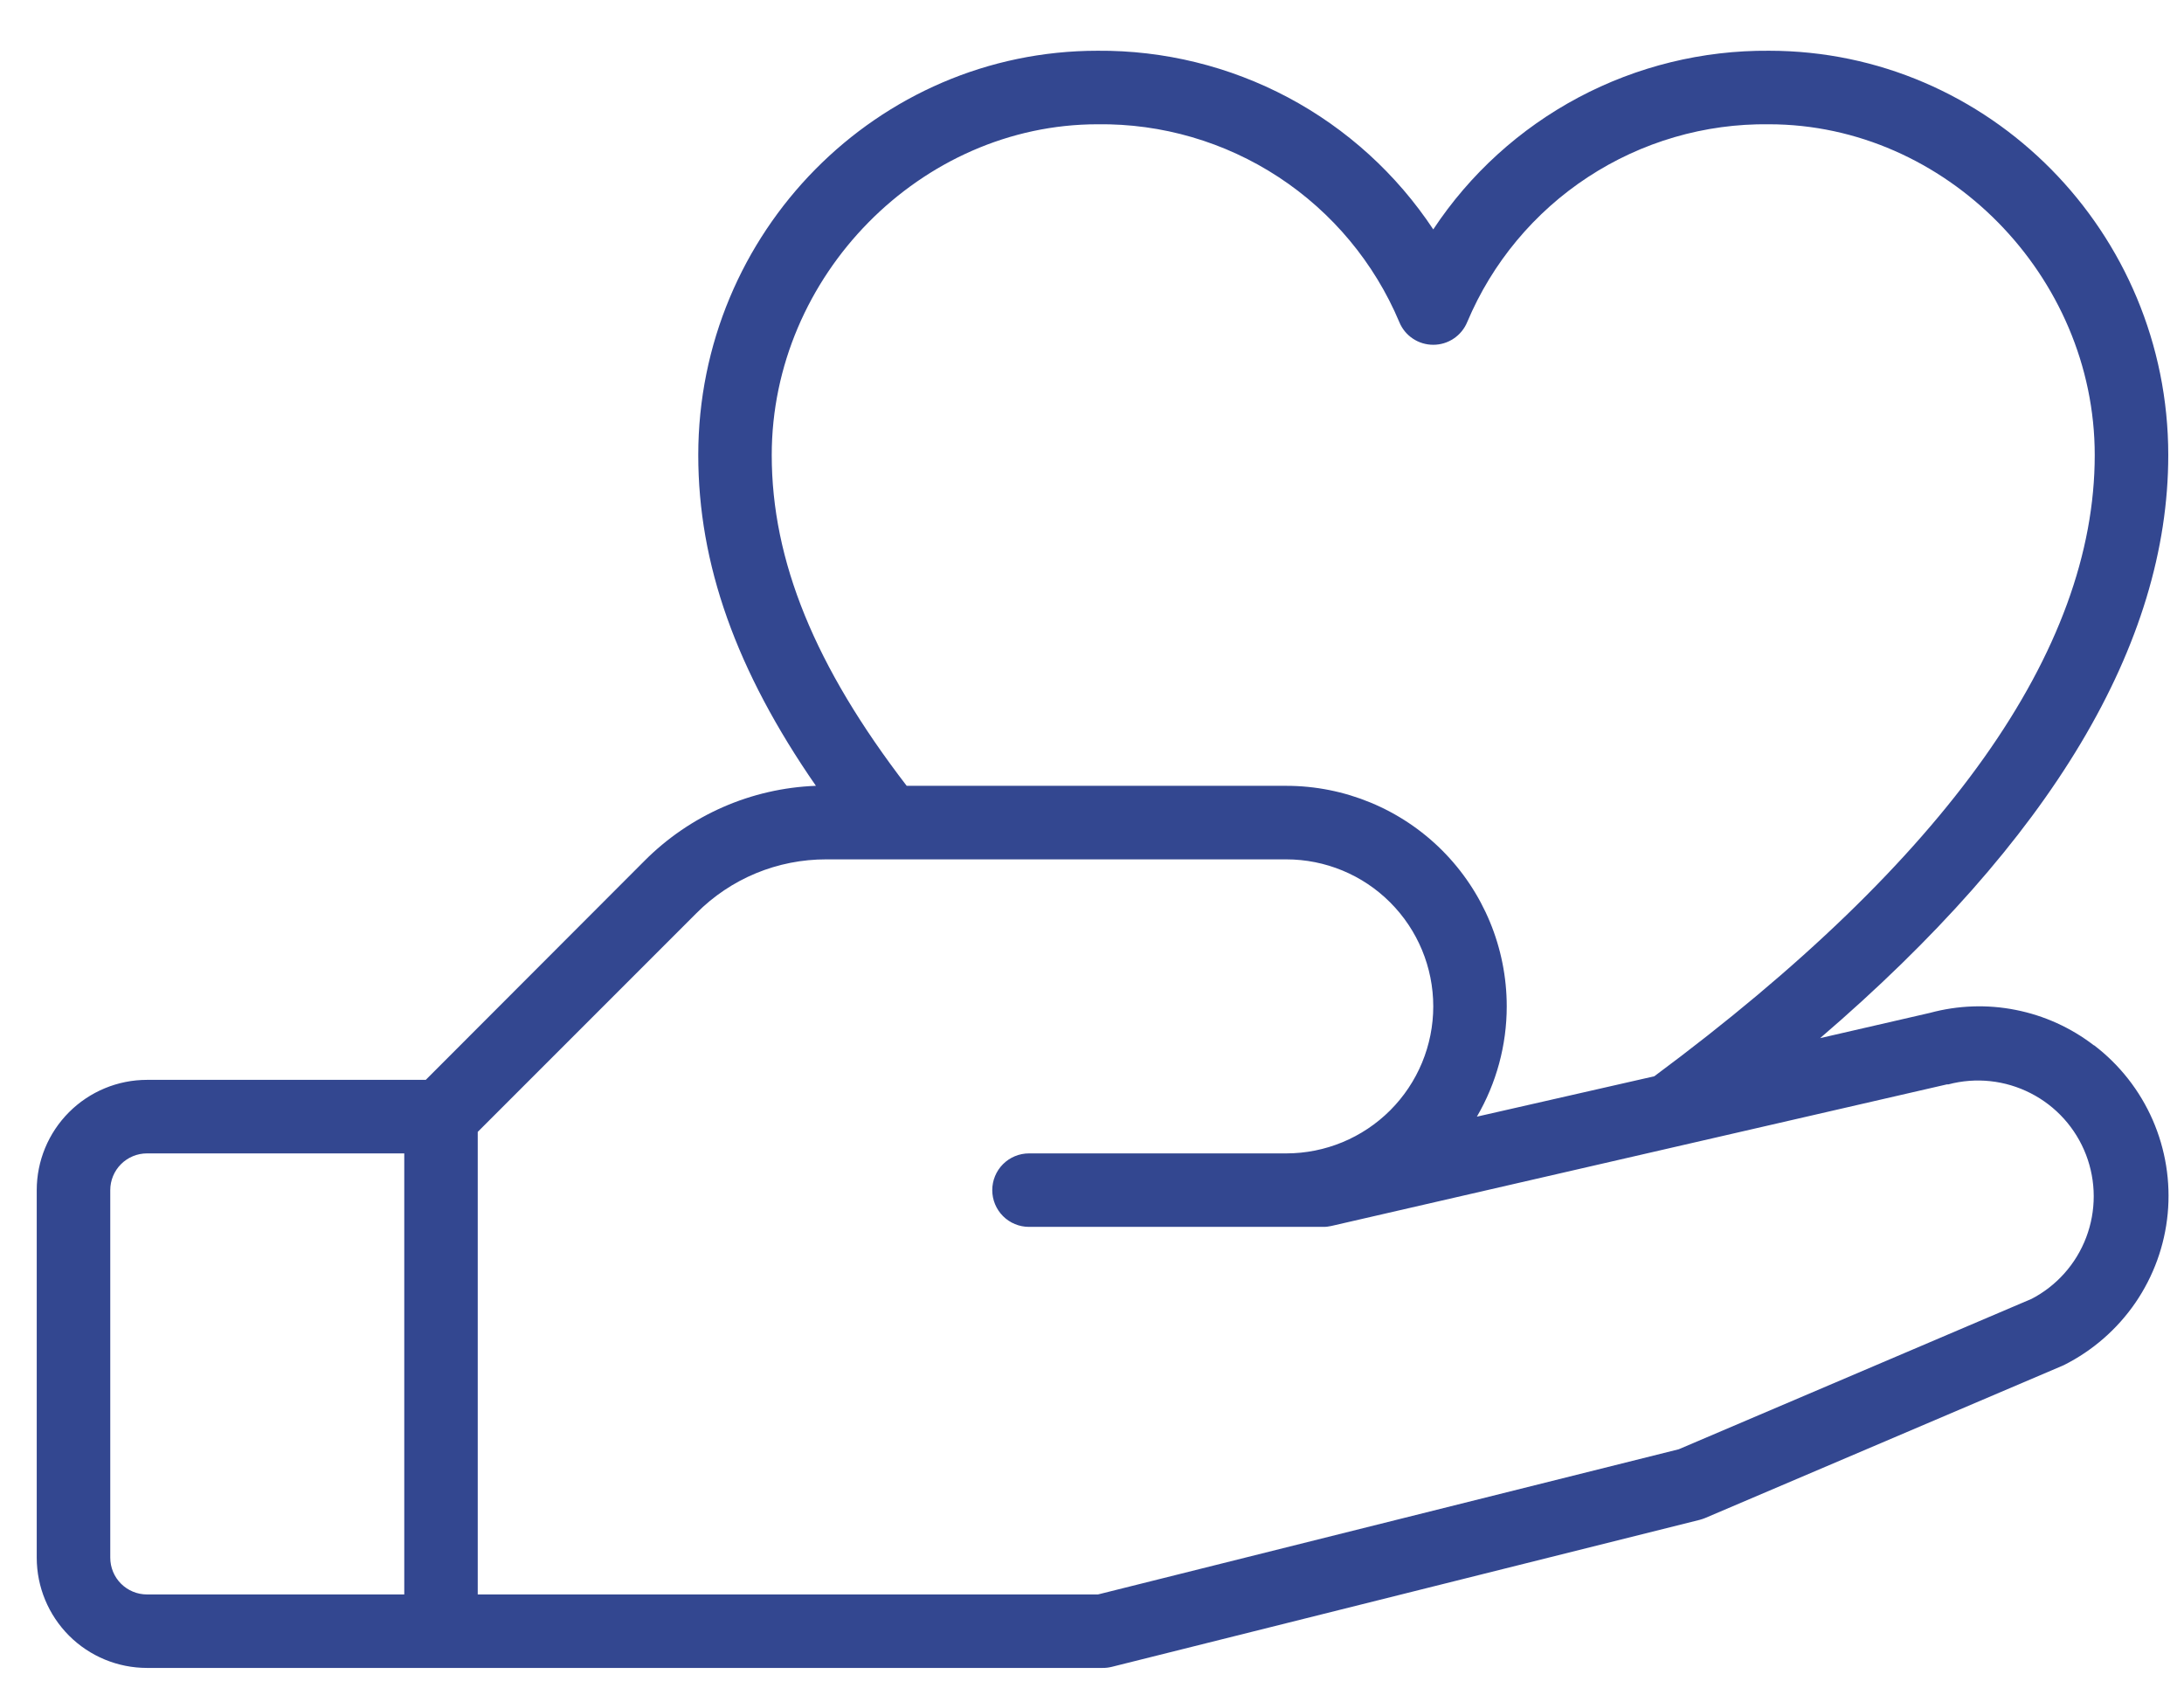
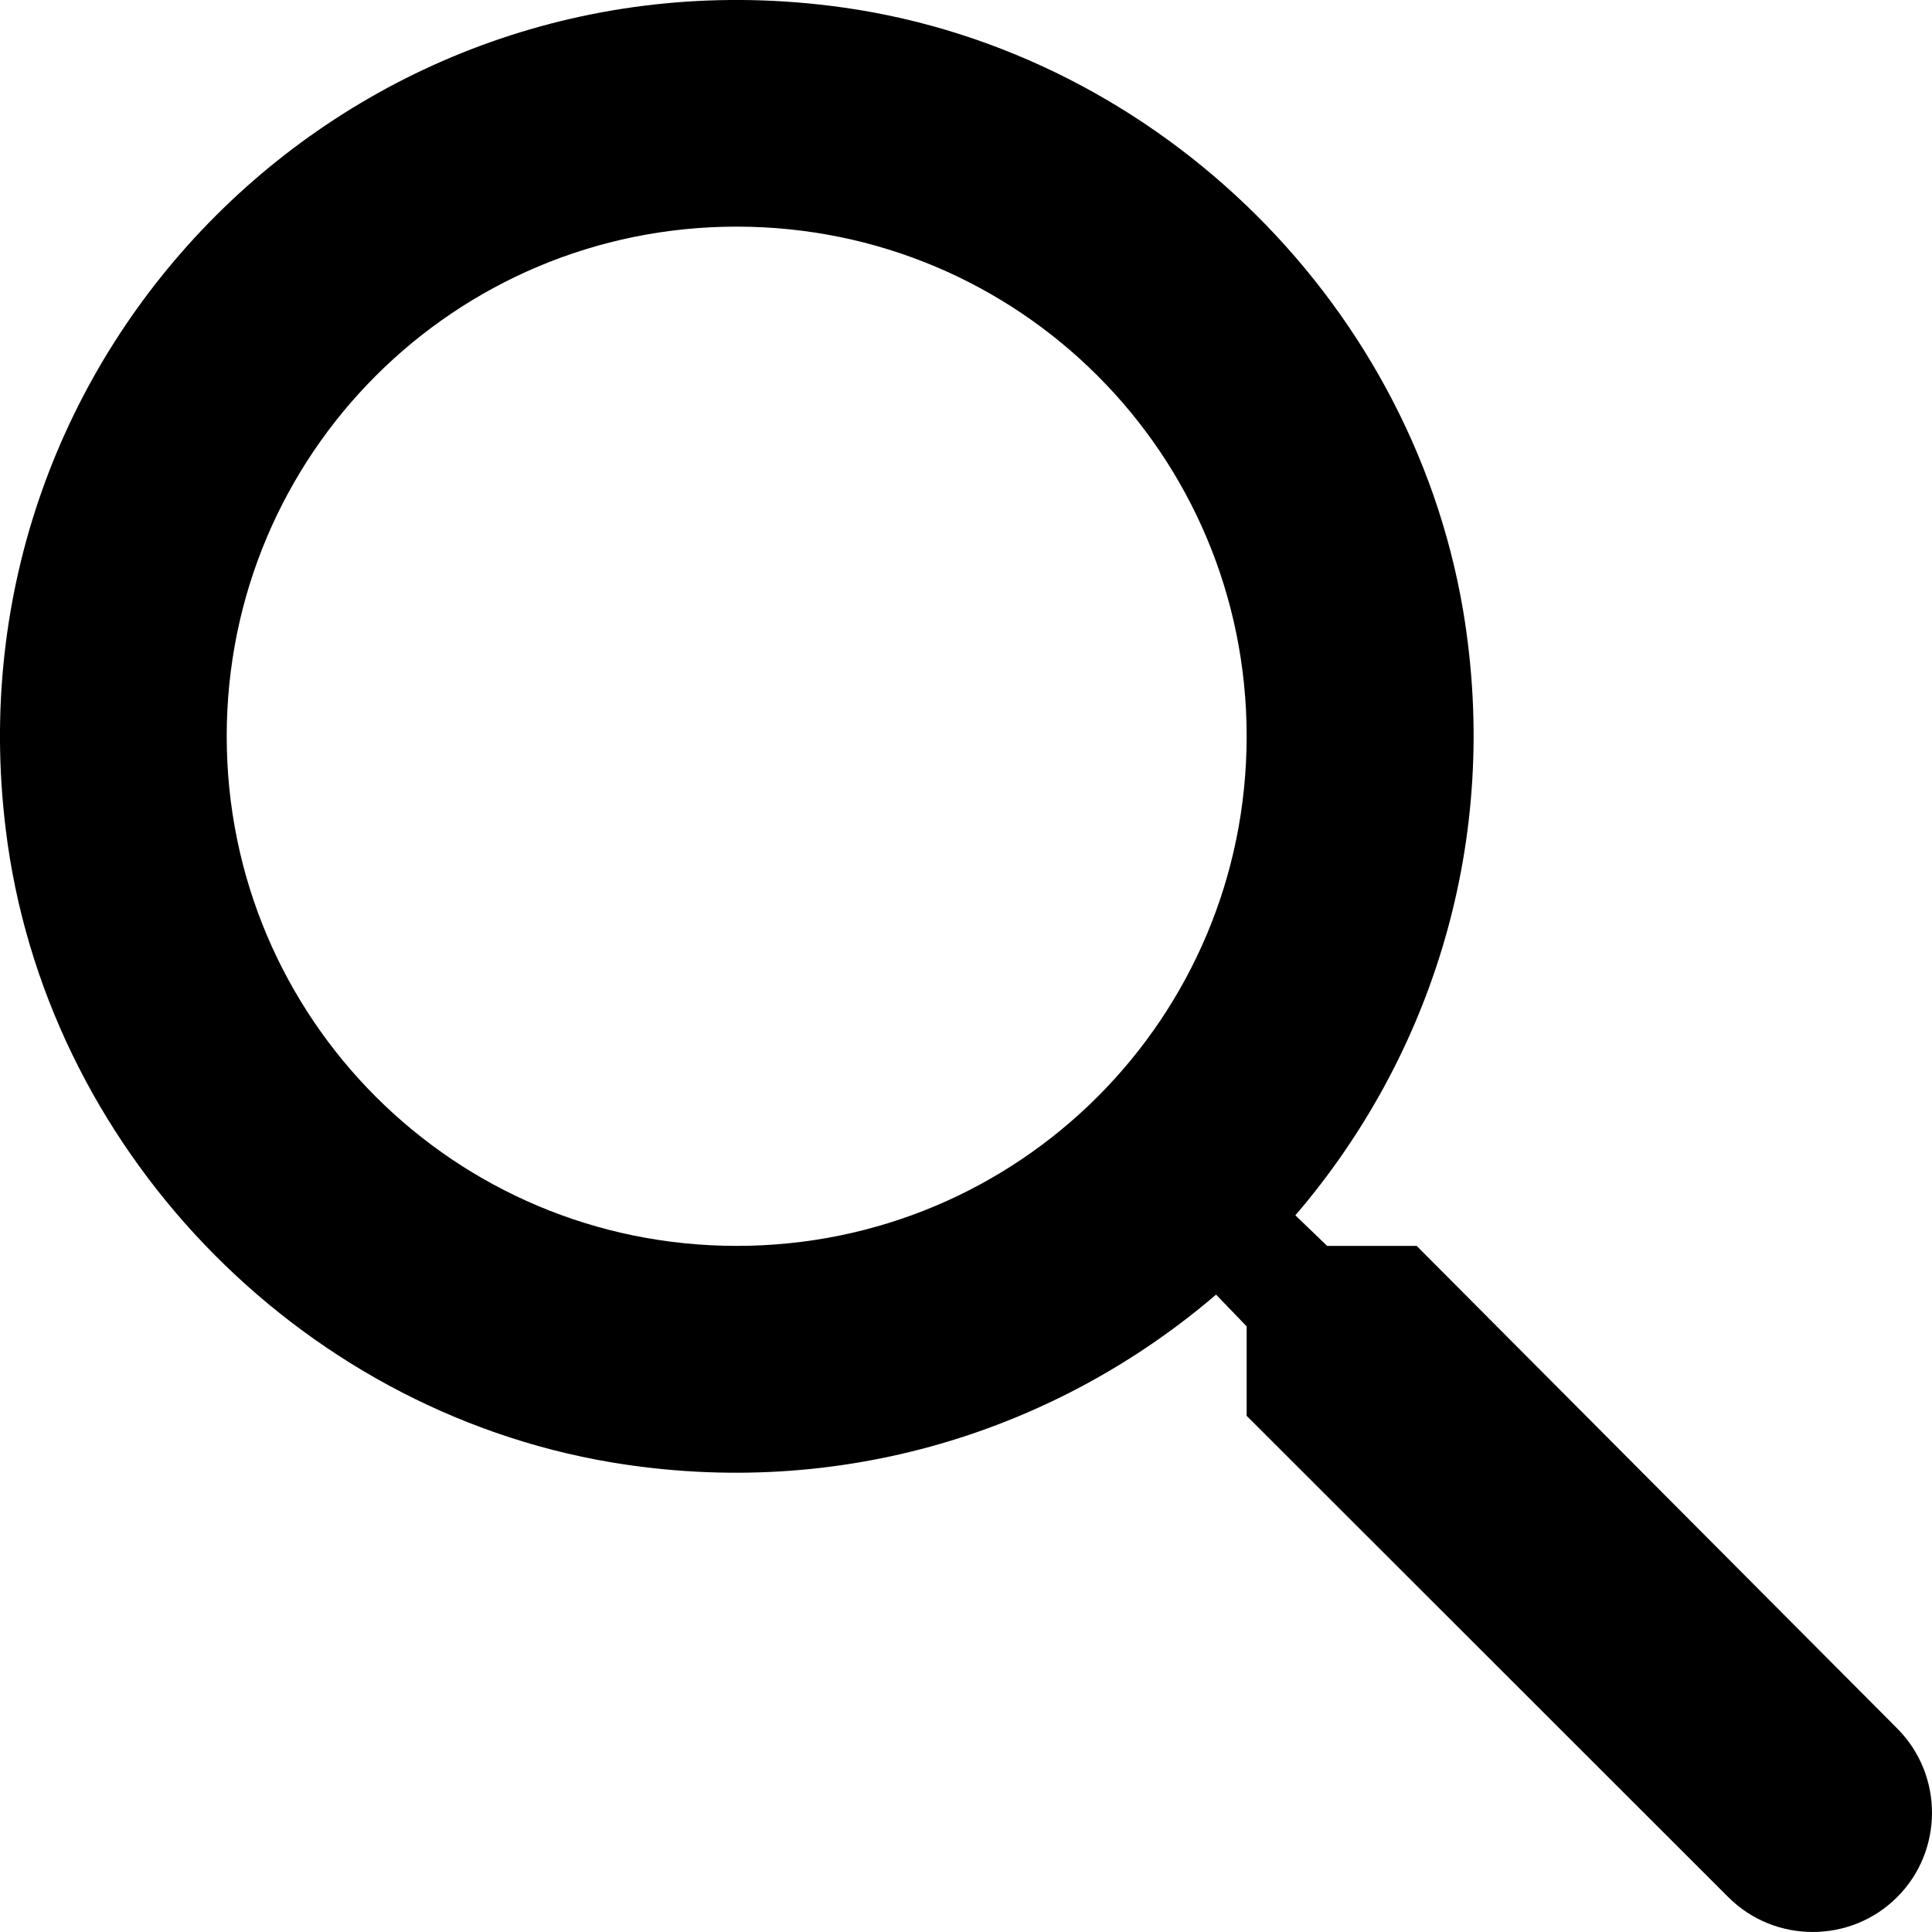
- <svg xmlns="http://www.w3.org/2000/svg" width="39" height="30" viewBox="0 0 39 30" fill="none">
-   <path d="M37.39 18.664C36.98 18.349 36.502 18.132 35.994 18.032C35.487 17.931 34.962 17.95 34.463 18.085L32.502 18.536C36.629 14.996 38.719 11.501 38.719 8.125C38.719 4.145 35.52 0.906 31.589 0.906C30.403 0.897 29.233 1.184 28.187 1.74C27.14 2.297 26.248 3.107 25.594 4.096C24.939 3.107 24.048 2.297 23.001 1.74C21.954 1.184 20.785 0.897 19.599 0.906C15.668 0.906 12.469 4.145 12.469 8.125C12.469 10.069 13.143 11.971 14.57 14.031C13.416 14.074 12.322 14.553 11.507 15.372L7.603 19.281H2.625C2.103 19.281 1.602 19.489 1.233 19.858C0.864 20.227 0.656 20.728 0.656 21.25V27.812C0.656 28.335 0.864 28.835 1.233 29.205C1.602 29.574 2.103 29.781 2.625 29.781H19.688C19.743 29.782 19.798 29.775 19.852 29.762L30.352 27.137C30.385 27.128 30.418 27.117 30.45 27.104L36.819 24.39L36.855 24.374C37.368 24.117 37.807 23.734 38.132 23.261C38.456 22.788 38.655 22.24 38.709 21.669C38.763 21.098 38.67 20.522 38.441 19.997C38.211 19.471 37.851 19.012 37.395 18.664H37.39ZM19.599 2.219C20.746 2.204 21.872 2.533 22.832 3.162C23.791 3.791 24.542 4.692 24.987 5.749C25.036 5.87 25.12 5.973 25.228 6.045C25.336 6.118 25.464 6.156 25.594 6.156C25.724 6.156 25.851 6.118 25.959 6.045C26.067 5.973 26.151 5.87 26.201 5.749C26.646 4.692 27.396 3.791 28.356 3.162C29.316 2.533 30.441 2.204 31.589 2.219C34.742 2.219 37.406 4.924 37.406 8.125C37.406 11.615 34.76 15.344 29.541 19.217L26.373 19.938C26.722 19.34 26.906 18.661 26.906 17.969C26.906 16.924 26.491 15.923 25.753 15.184C25.015 14.446 24.013 14.031 22.969 14.031H16.191C14.551 11.899 13.781 10.012 13.781 8.125C13.781 4.924 16.446 2.219 19.599 2.219ZM1.969 27.812V21.25C1.969 21.076 2.038 20.909 2.161 20.786C2.284 20.663 2.451 20.594 2.625 20.594H7.219V28.469H2.625C2.451 28.469 2.284 28.4 2.161 28.277C2.038 28.154 1.969 27.987 1.969 27.812ZM36.279 23.191L29.977 25.877L19.607 28.469H8.531V20.21L12.436 16.305C12.74 15.999 13.101 15.757 13.499 15.592C13.898 15.427 14.325 15.343 14.756 15.344H22.969C23.665 15.344 24.333 15.62 24.825 16.113C25.317 16.605 25.594 17.273 25.594 17.969C25.594 18.665 25.317 19.333 24.825 19.825C24.333 20.317 23.665 20.594 22.969 20.594H18.375C18.201 20.594 18.034 20.663 17.911 20.786C17.788 20.909 17.719 21.076 17.719 21.25C17.719 21.424 17.788 21.591 17.911 21.714C18.034 21.837 18.201 21.906 18.375 21.906H23.625C23.675 21.907 23.724 21.901 23.773 21.89L34.765 19.362H34.791C35.284 19.231 35.807 19.287 36.261 19.519C36.715 19.75 37.067 20.142 37.25 20.617C37.433 21.093 37.434 21.619 37.253 22.095C37.072 22.572 36.721 22.964 36.268 23.197L36.279 23.191Z" fill="#334790" />
+ <svg xmlns="http://www.w3.org/2000/svg" width="23" height="23" viewBox="0 0 23 23" fill="none">
+   <path d="M16.865 14.832H15.799L15.421 14.468C17.04 12.581 17.877 10.005 17.418 7.268C16.784 3.52 13.654 0.527 9.876 0.068C4.17 -0.633 -0.633 4.167 0.068 9.871C0.527 13.646 3.522 16.774 7.273 17.408C10.011 17.866 12.588 17.03 14.477 15.412L14.841 15.79V16.855L20.575 22.585C21.128 23.138 22.032 23.138 22.585 22.585C23.138 22.033 23.138 21.129 22.585 20.576L16.865 14.832ZM8.77 14.832C5.411 14.832 2.699 12.122 2.699 8.765C2.699 5.408 5.411 2.698 8.77 2.698C12.13 2.698 14.841 5.408 14.841 8.765C14.841 12.122 12.13 14.832 8.77 14.832Z" fill="black" />
</svg>
